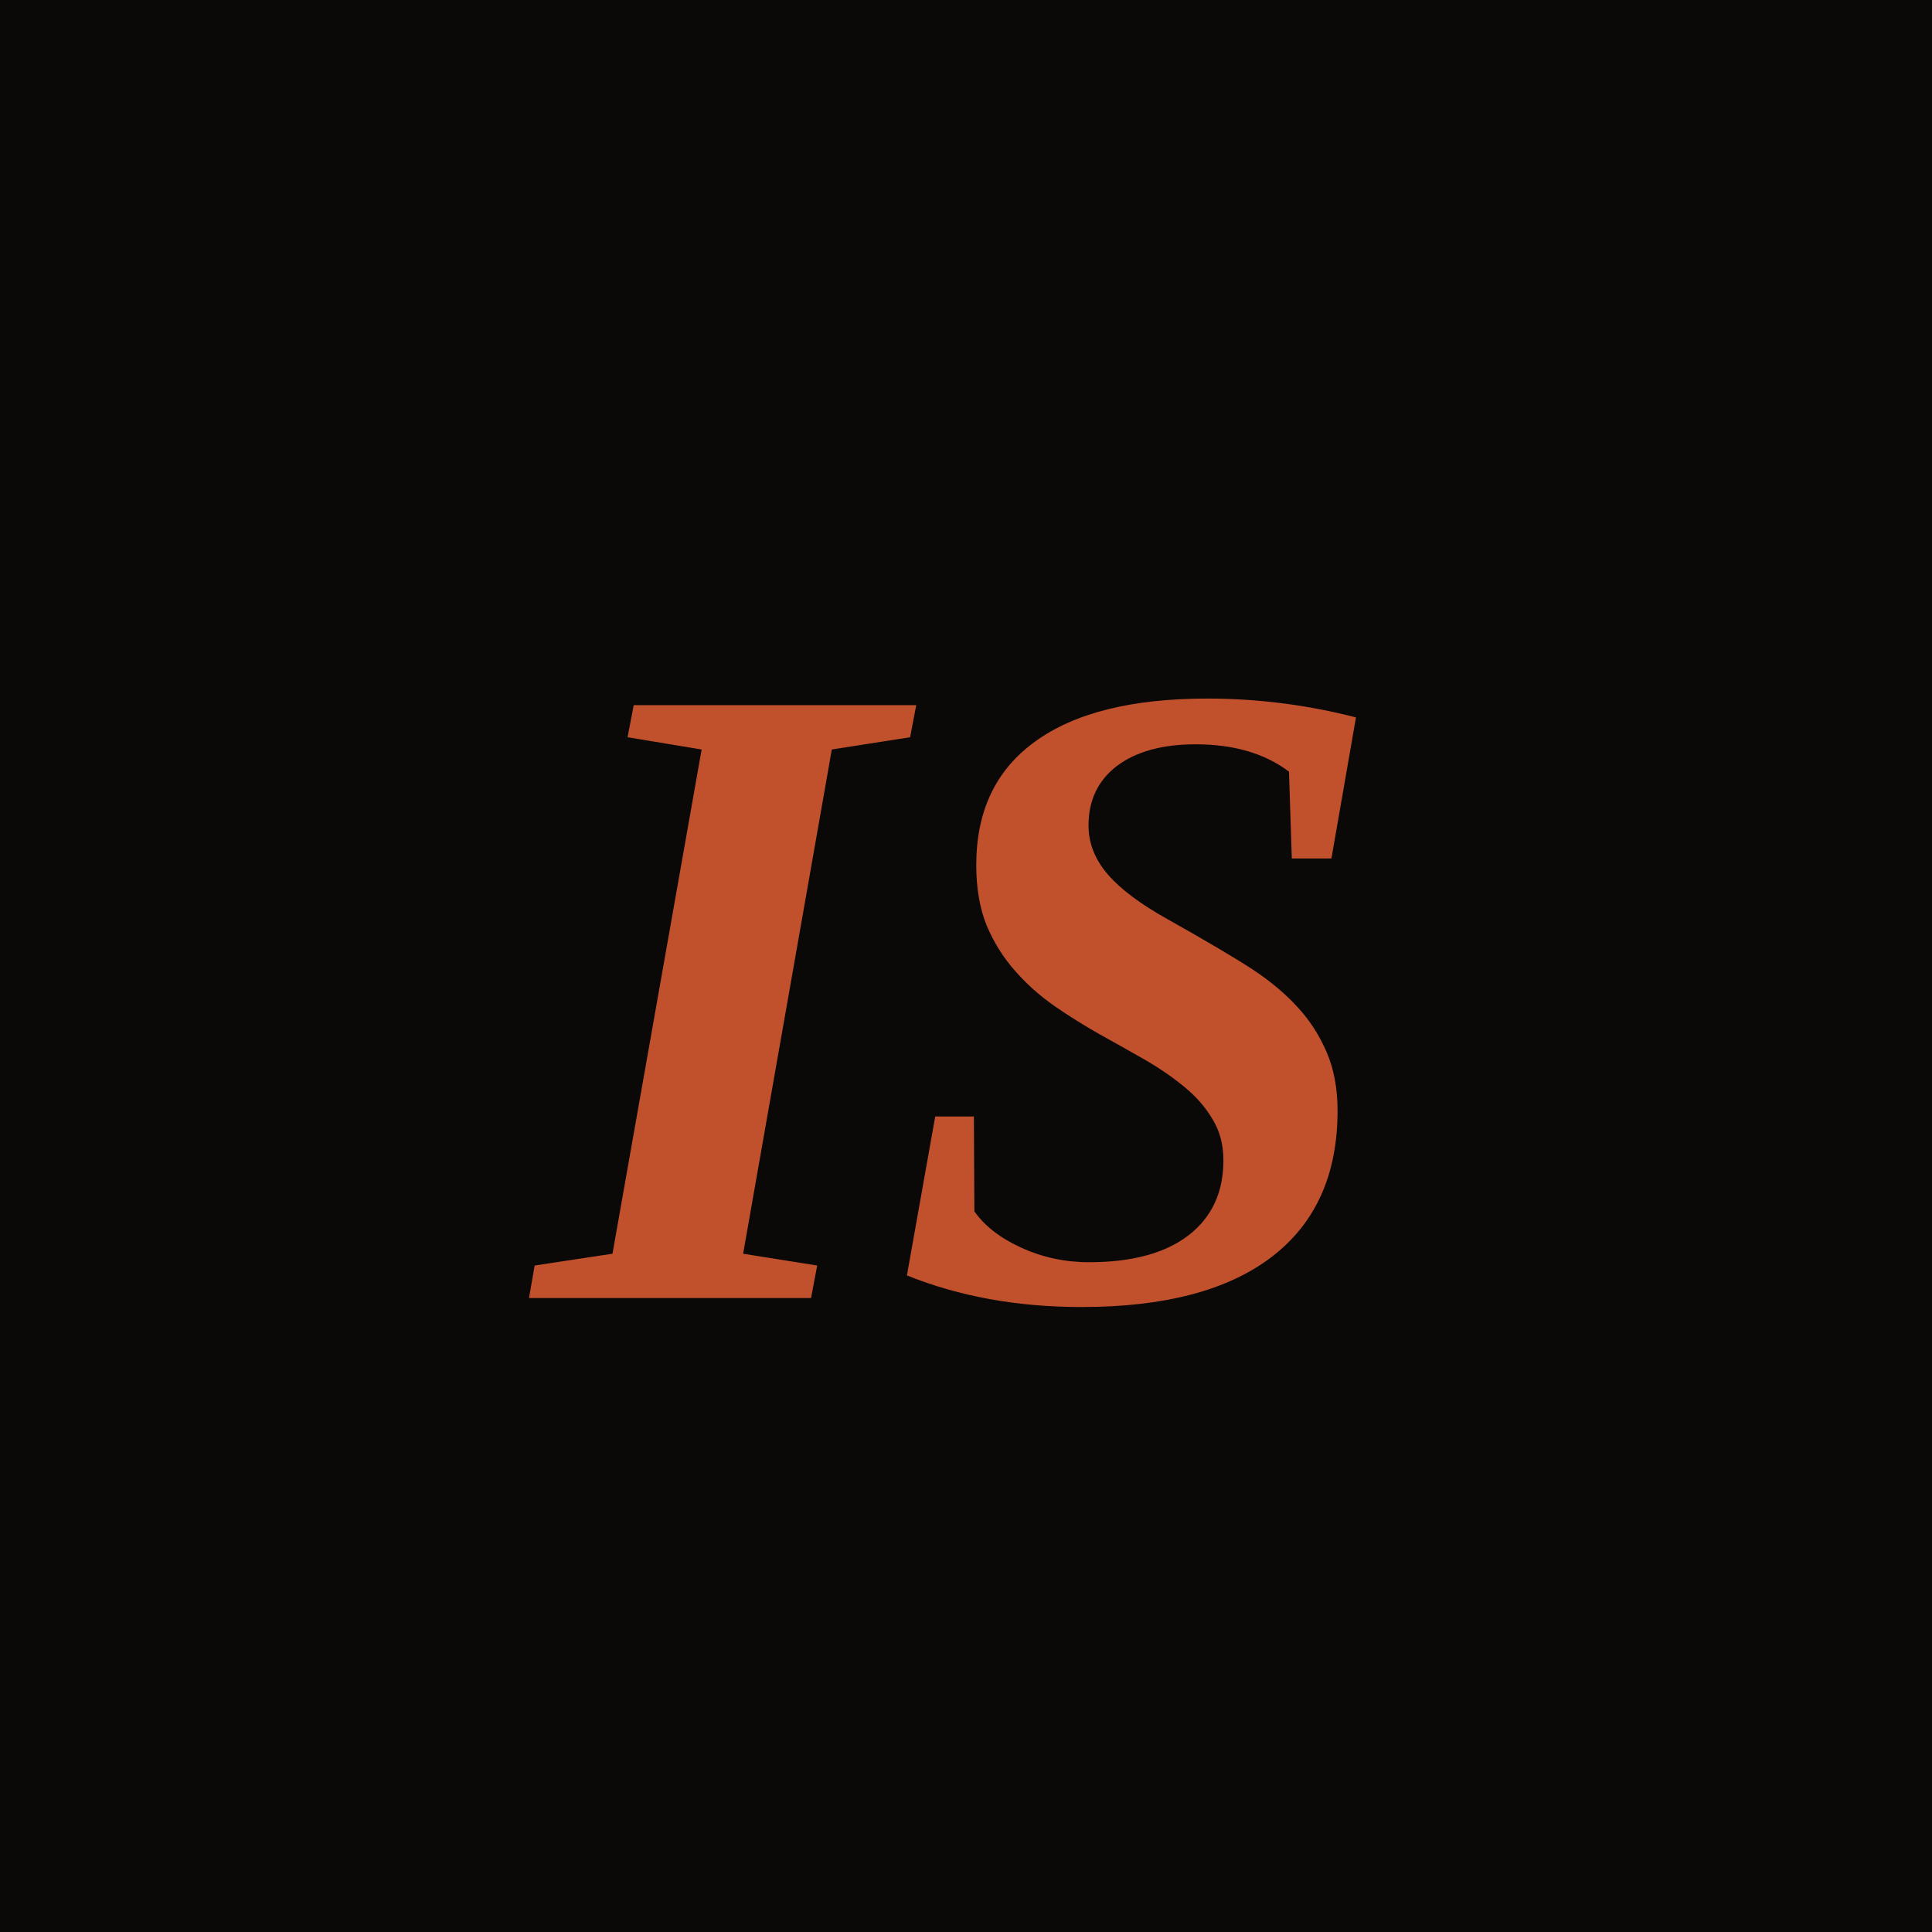
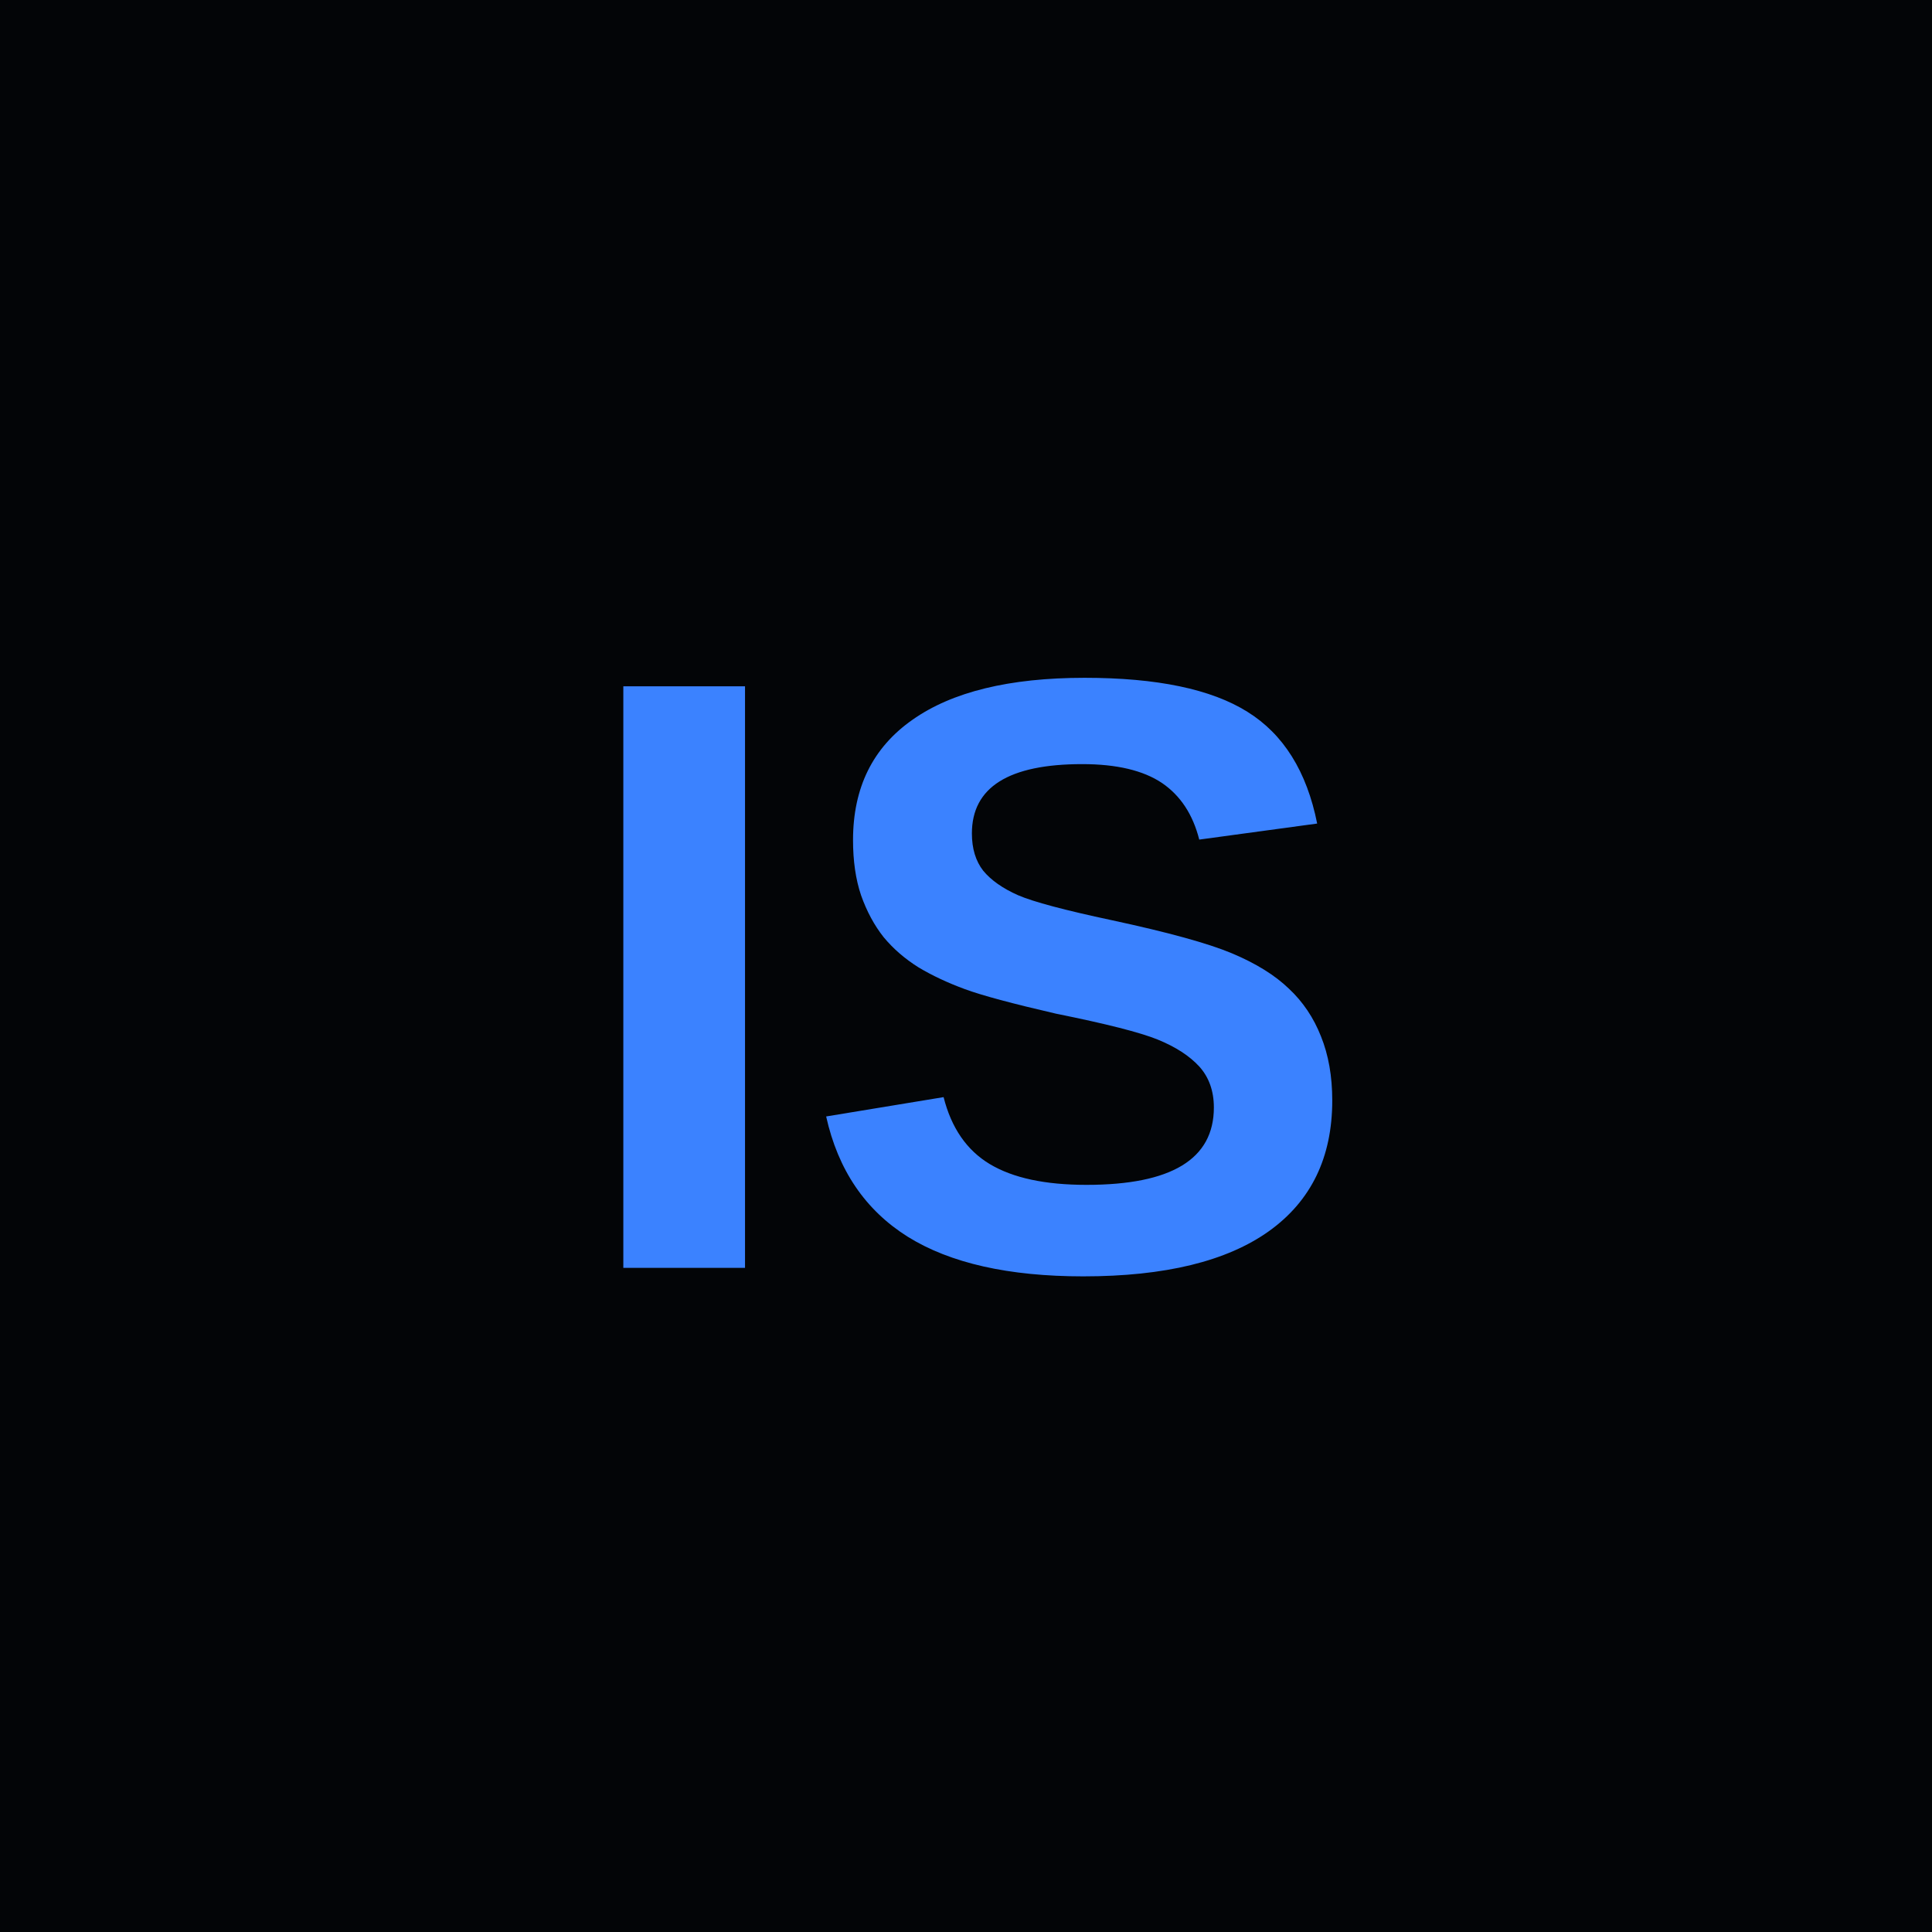
<svg xmlns="http://www.w3.org/2000/svg" width="64" height="64" viewBox="0 0 64 64">
-   <rect width="64" height="64" fill="#0A0908" />
-   <text x="32" y="43" text-anchor="middle" font-family="Georgia, 'Times New Roman', serif" font-style="italic" font-weight="700" font-size="30" fill="#C1512D">IS</text>
+   <rect width="64" height="64" fill="#030507" />
+   <text x="32" y="42" text-anchor="middle" font-family="Arial, Helvetica, sans-serif" font-weight="900" font-size="28" fill="#3B82FF">IS</text>
</svg>
